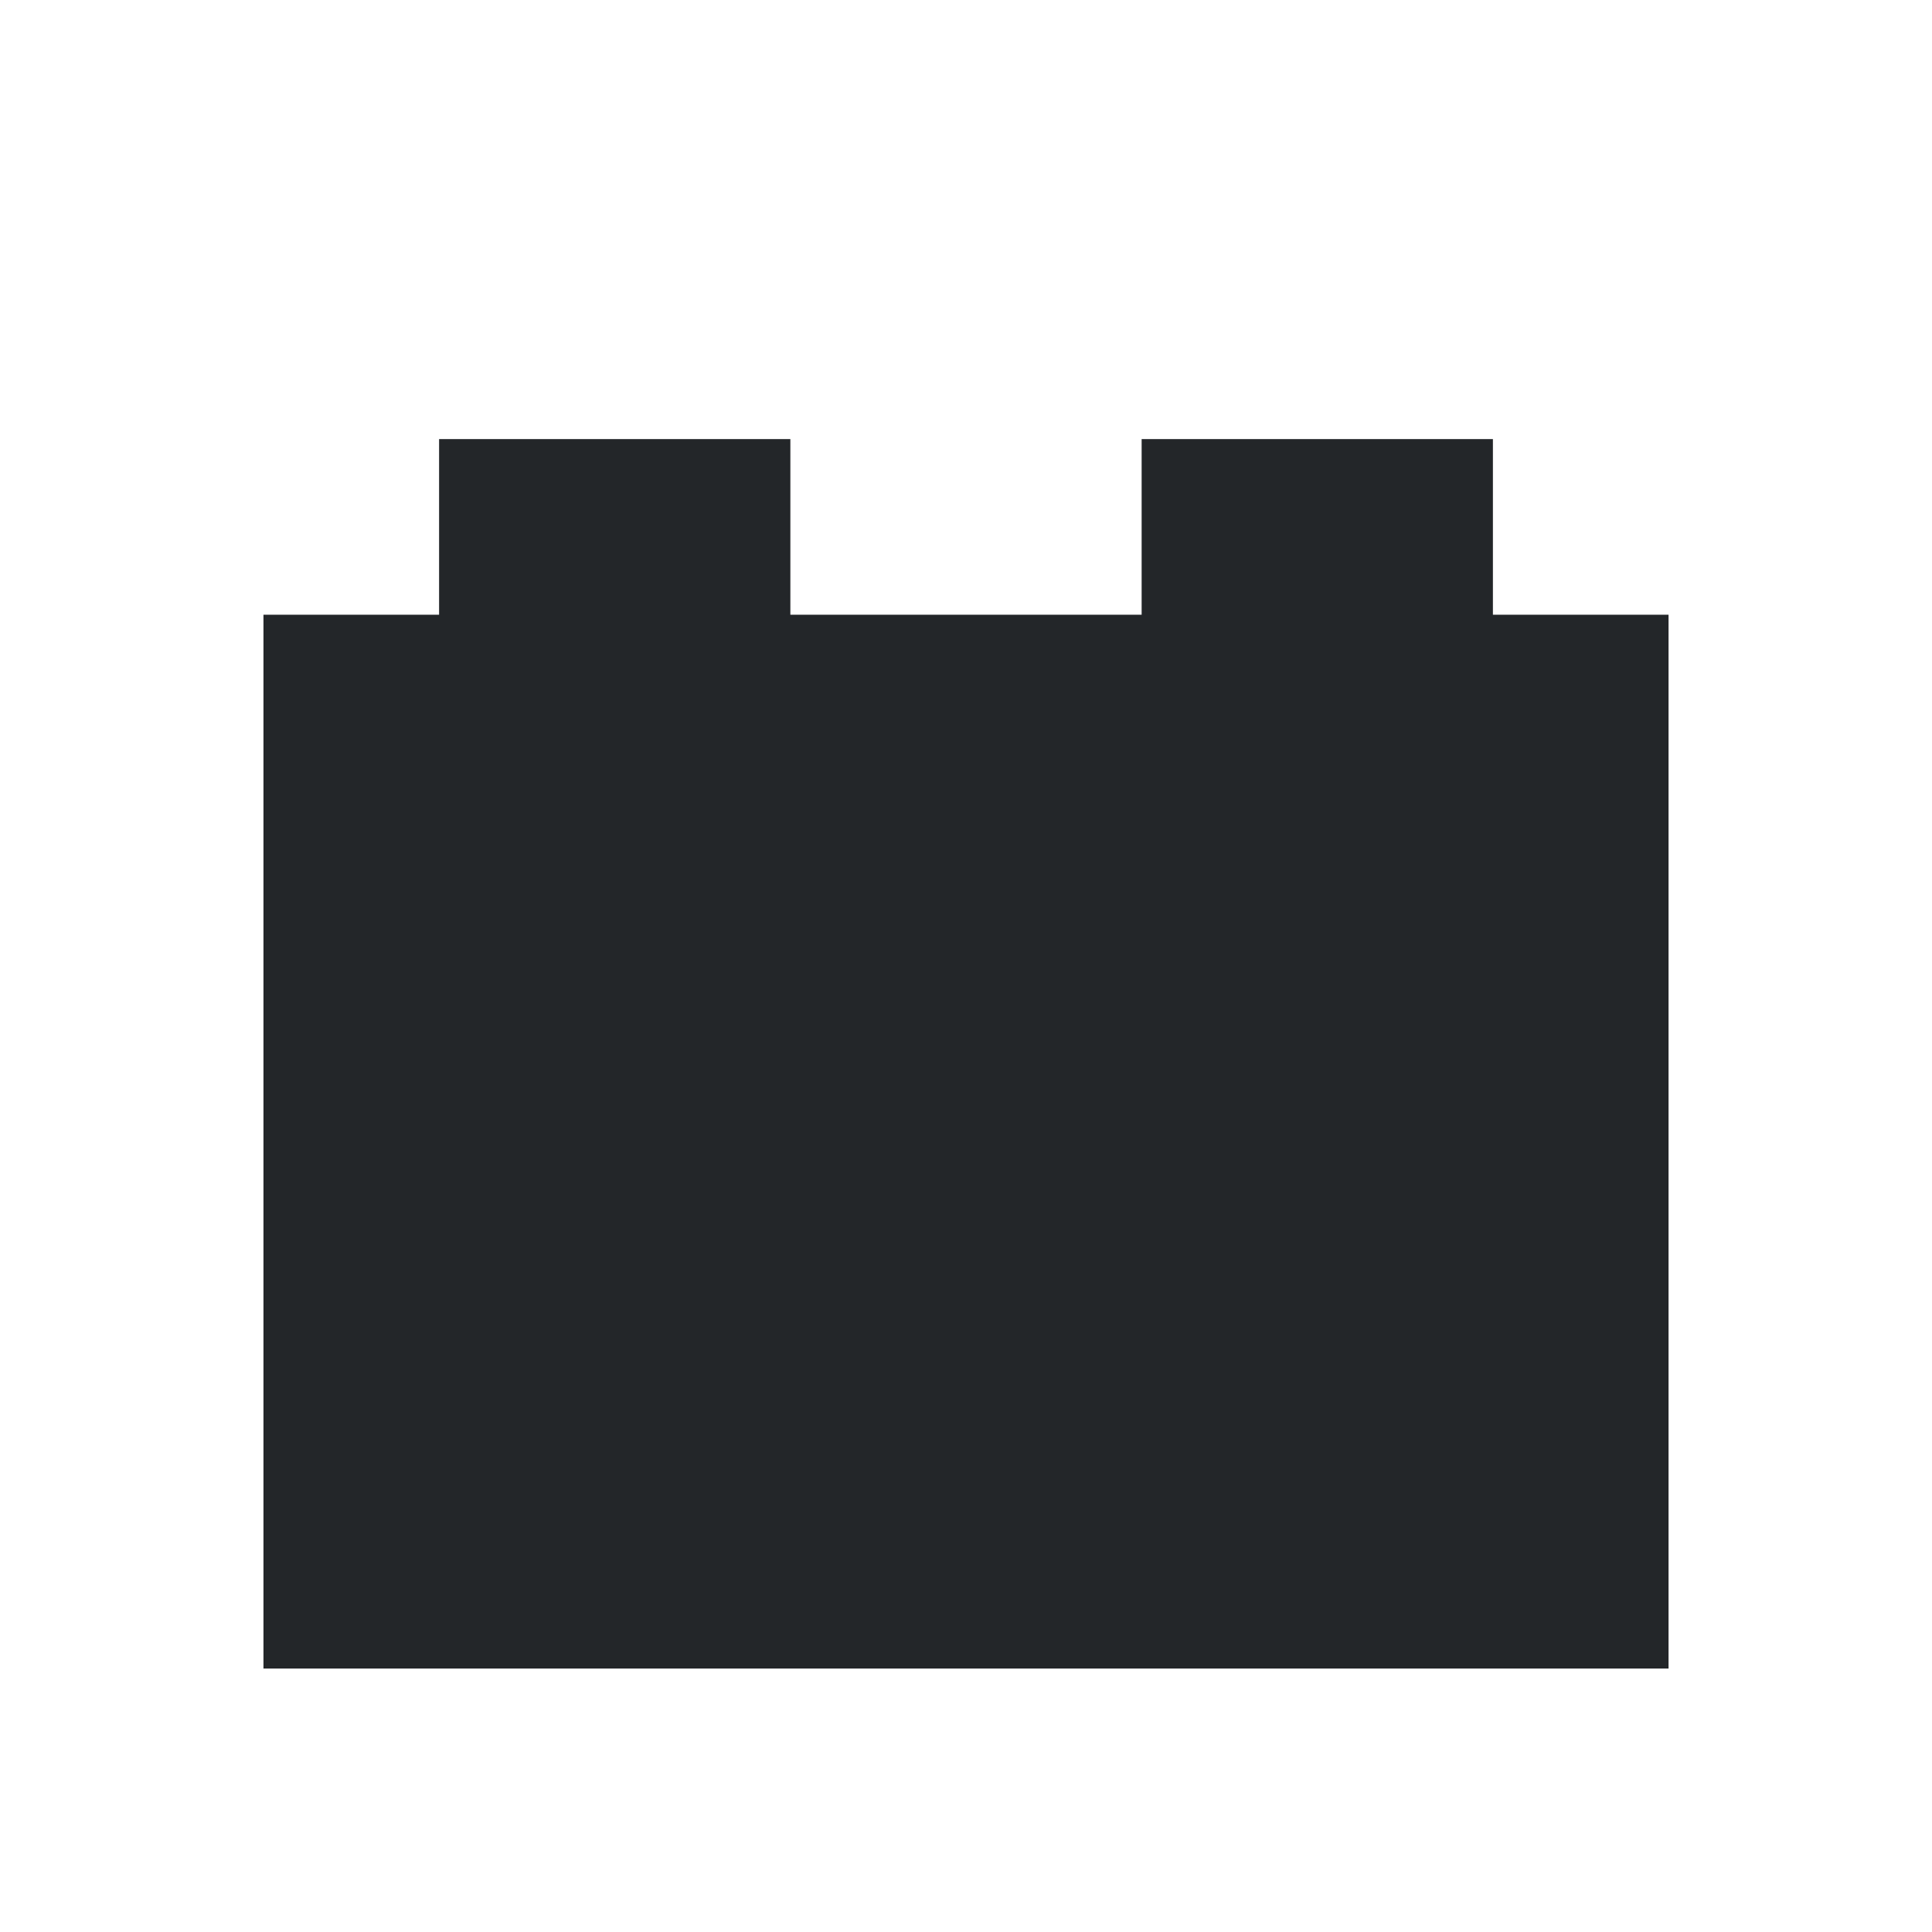
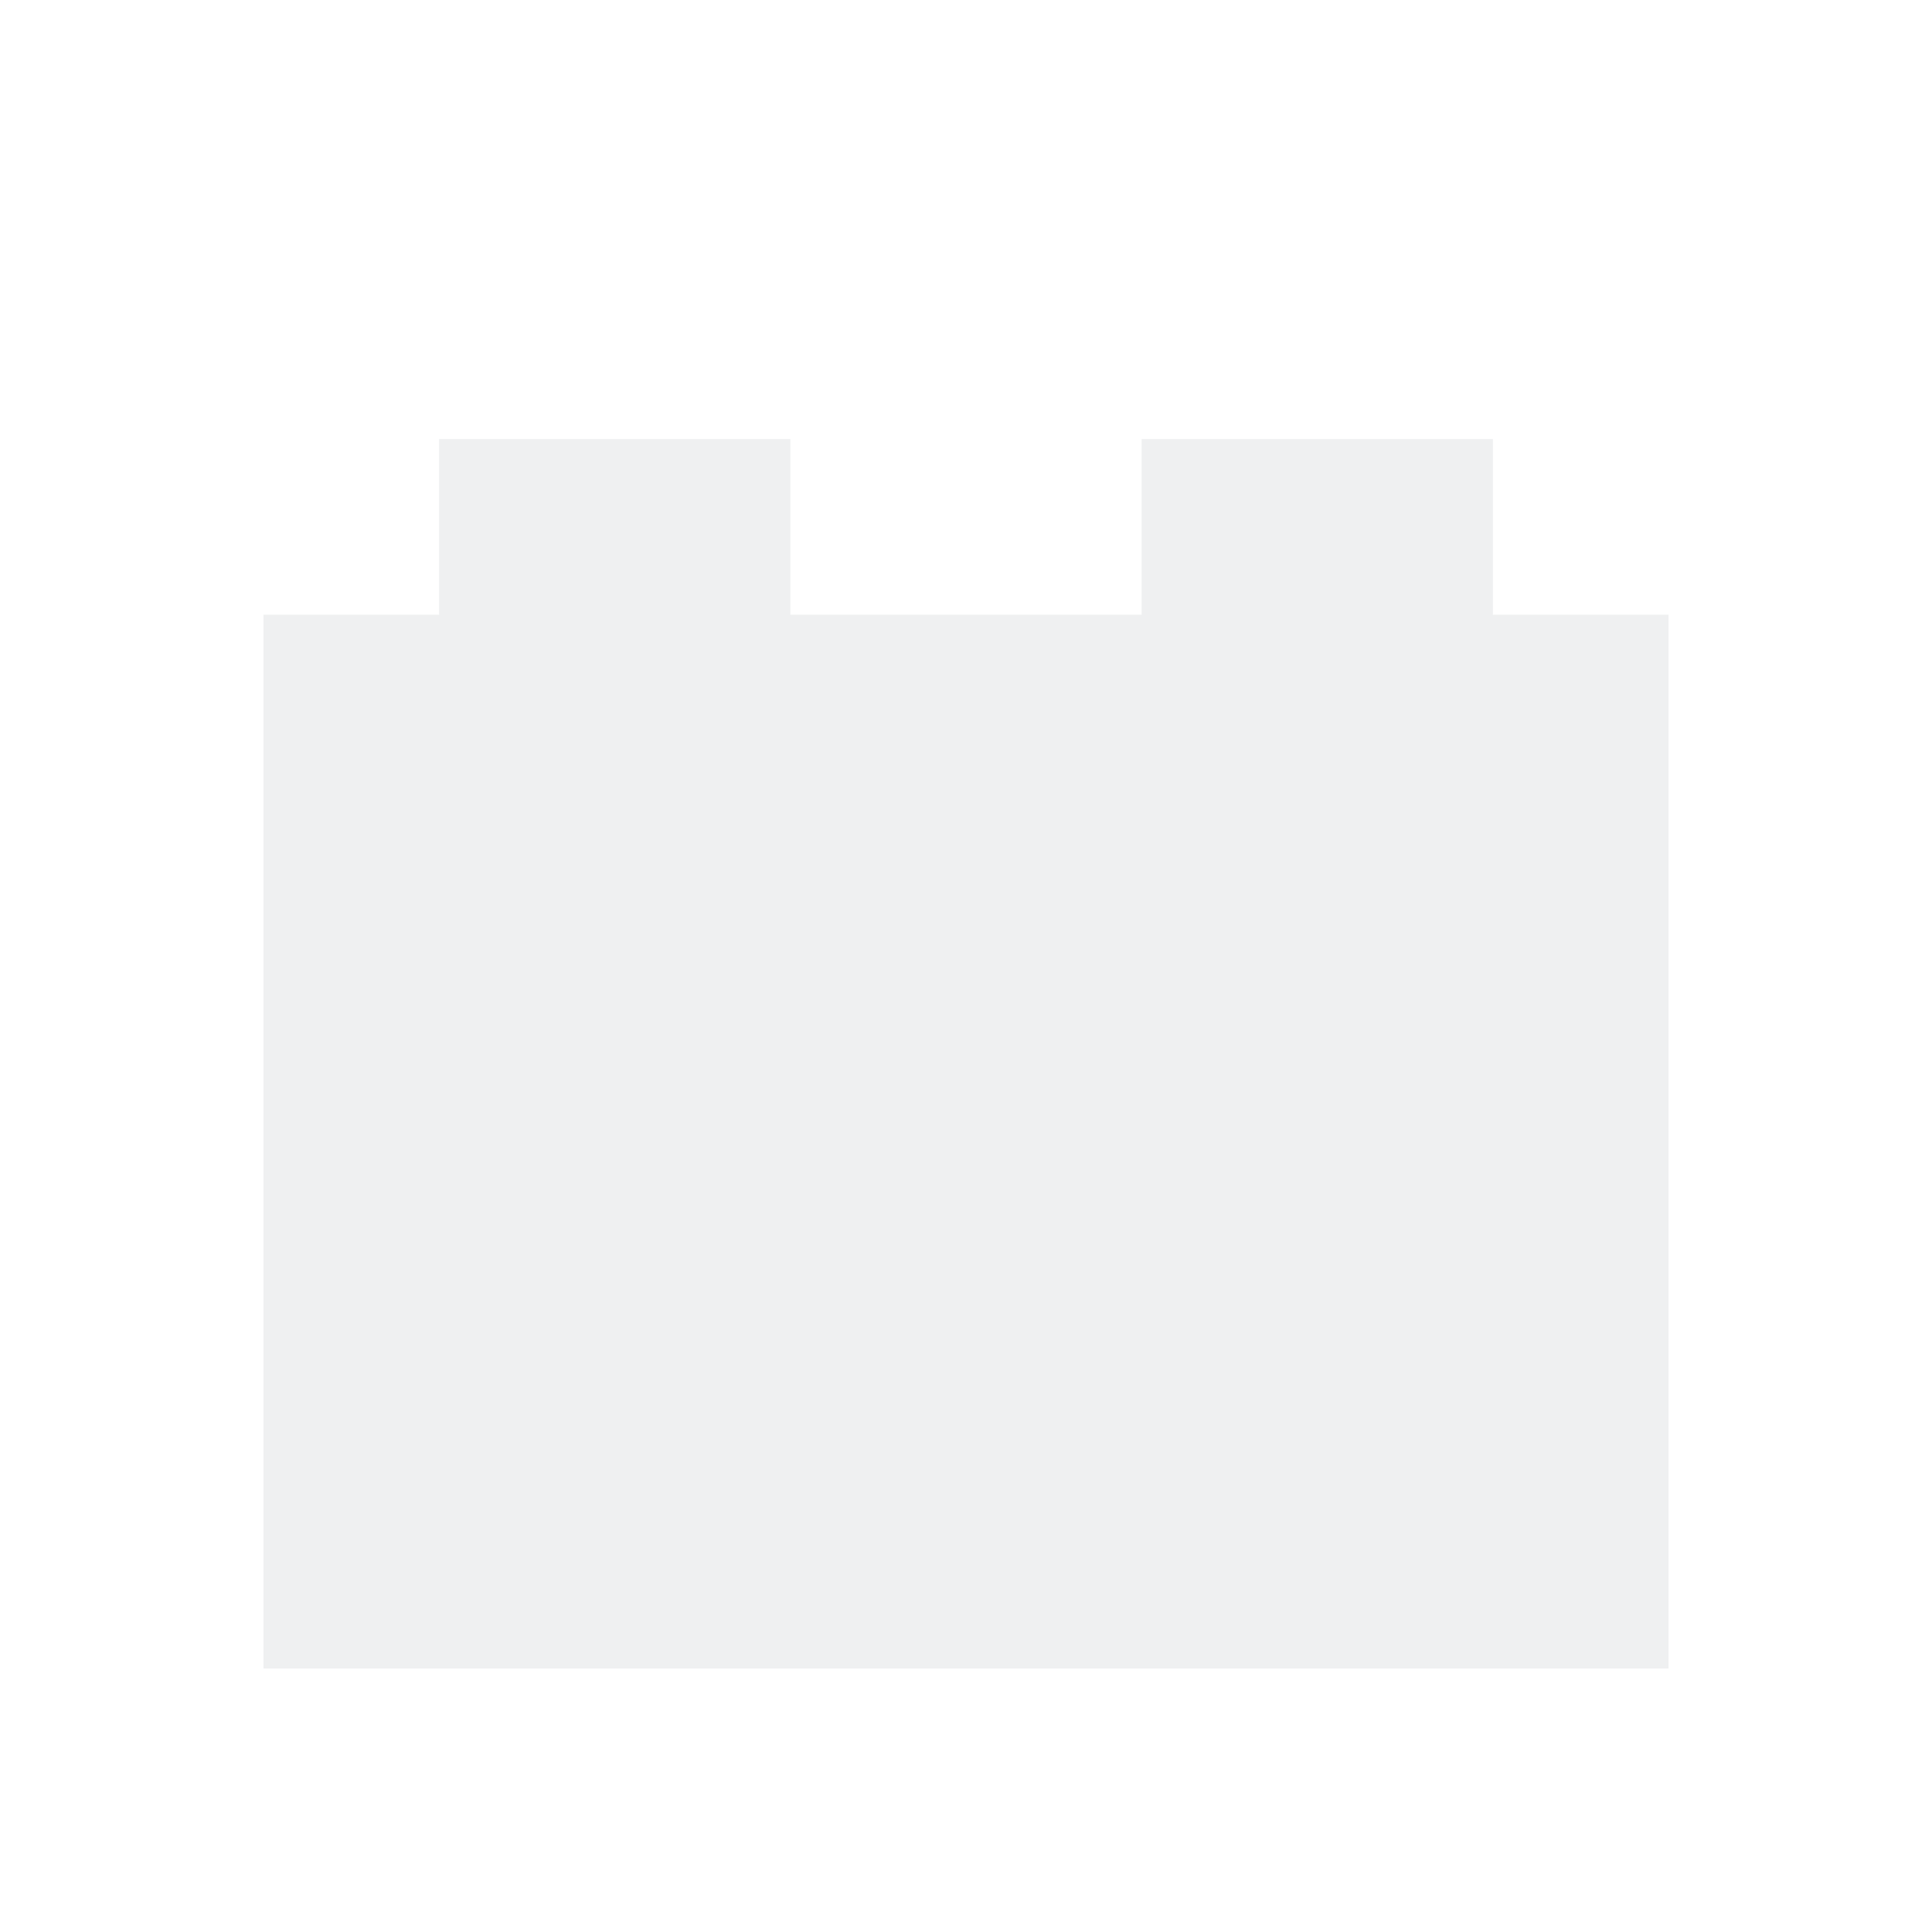
<svg xmlns="http://www.w3.org/2000/svg" viewBox="0 0 22 22">
  <defs id="defs3051">
    <style type="text/css" id="current-color-scheme">
      .ColorScheme-Text {
-         color:#232629;
+         color:#eff0f1;
      }
      </style>
  </defs>
  <path style="fill:currentColor;fill-opacity:1;stroke:none" d="m5 4v3h-2v12h16v-12h-2v-2h-4v2h-4v-2h-4" class="ColorScheme-Text" />
</svg>
